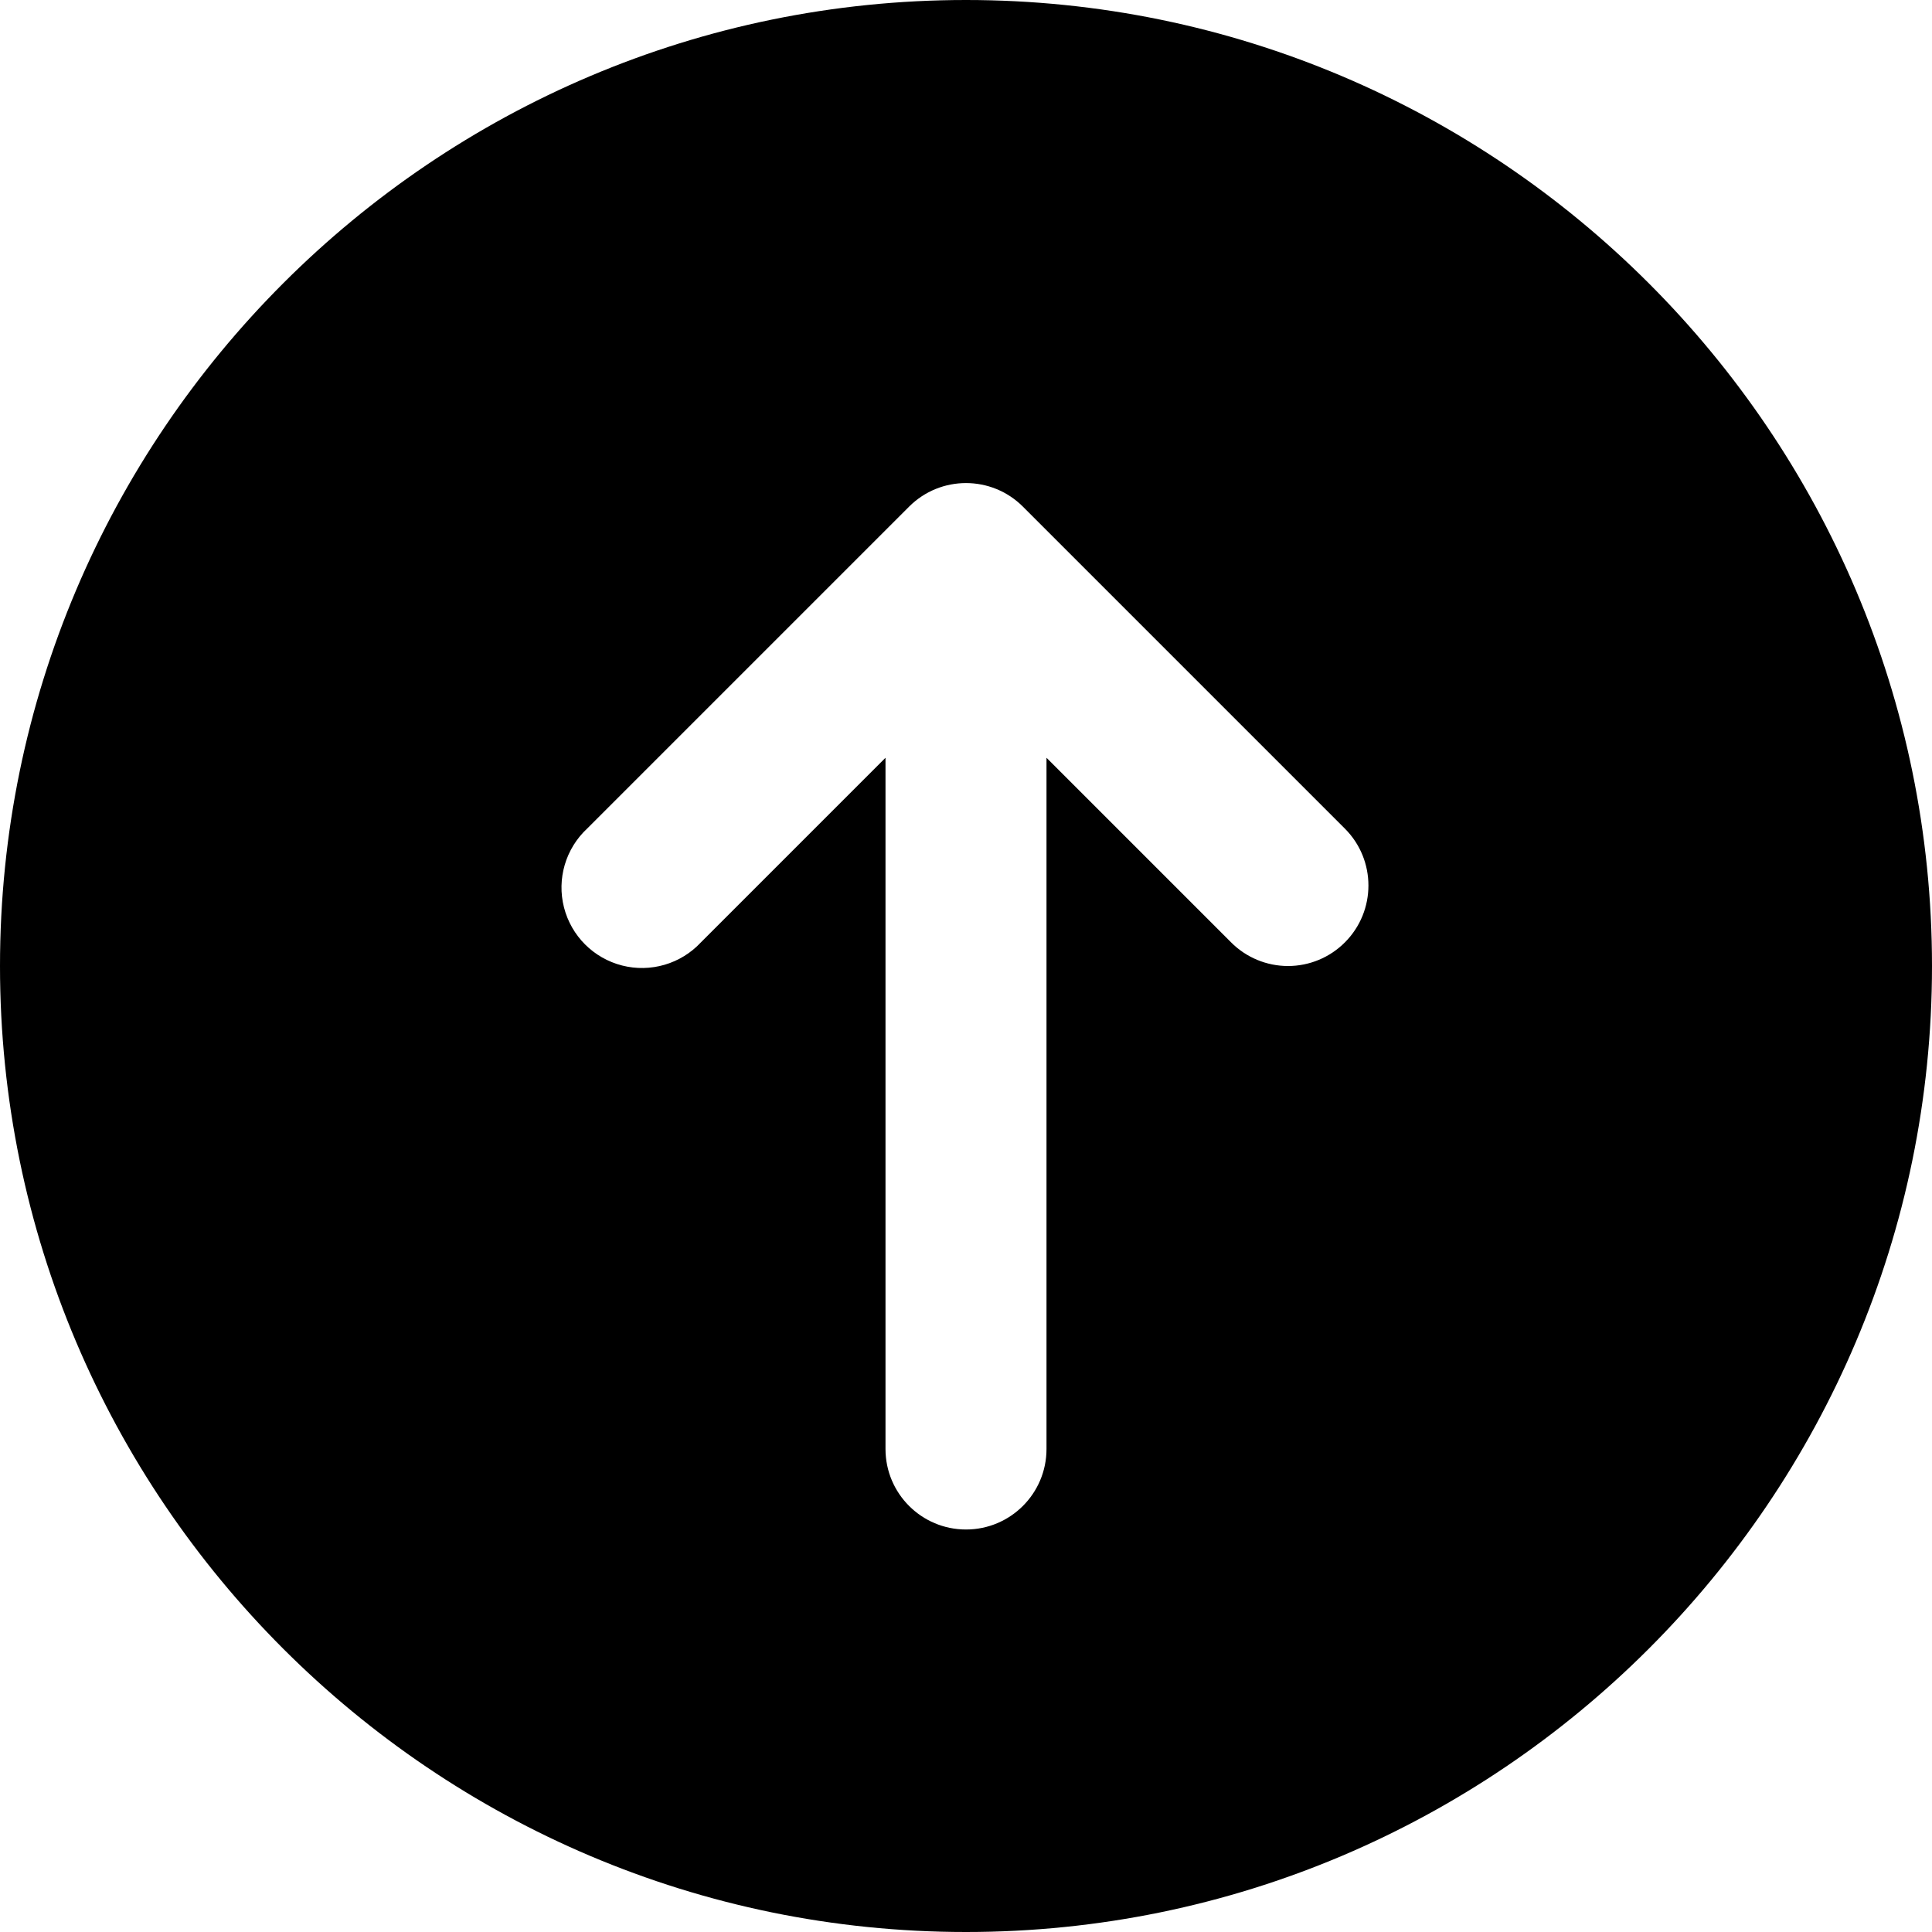
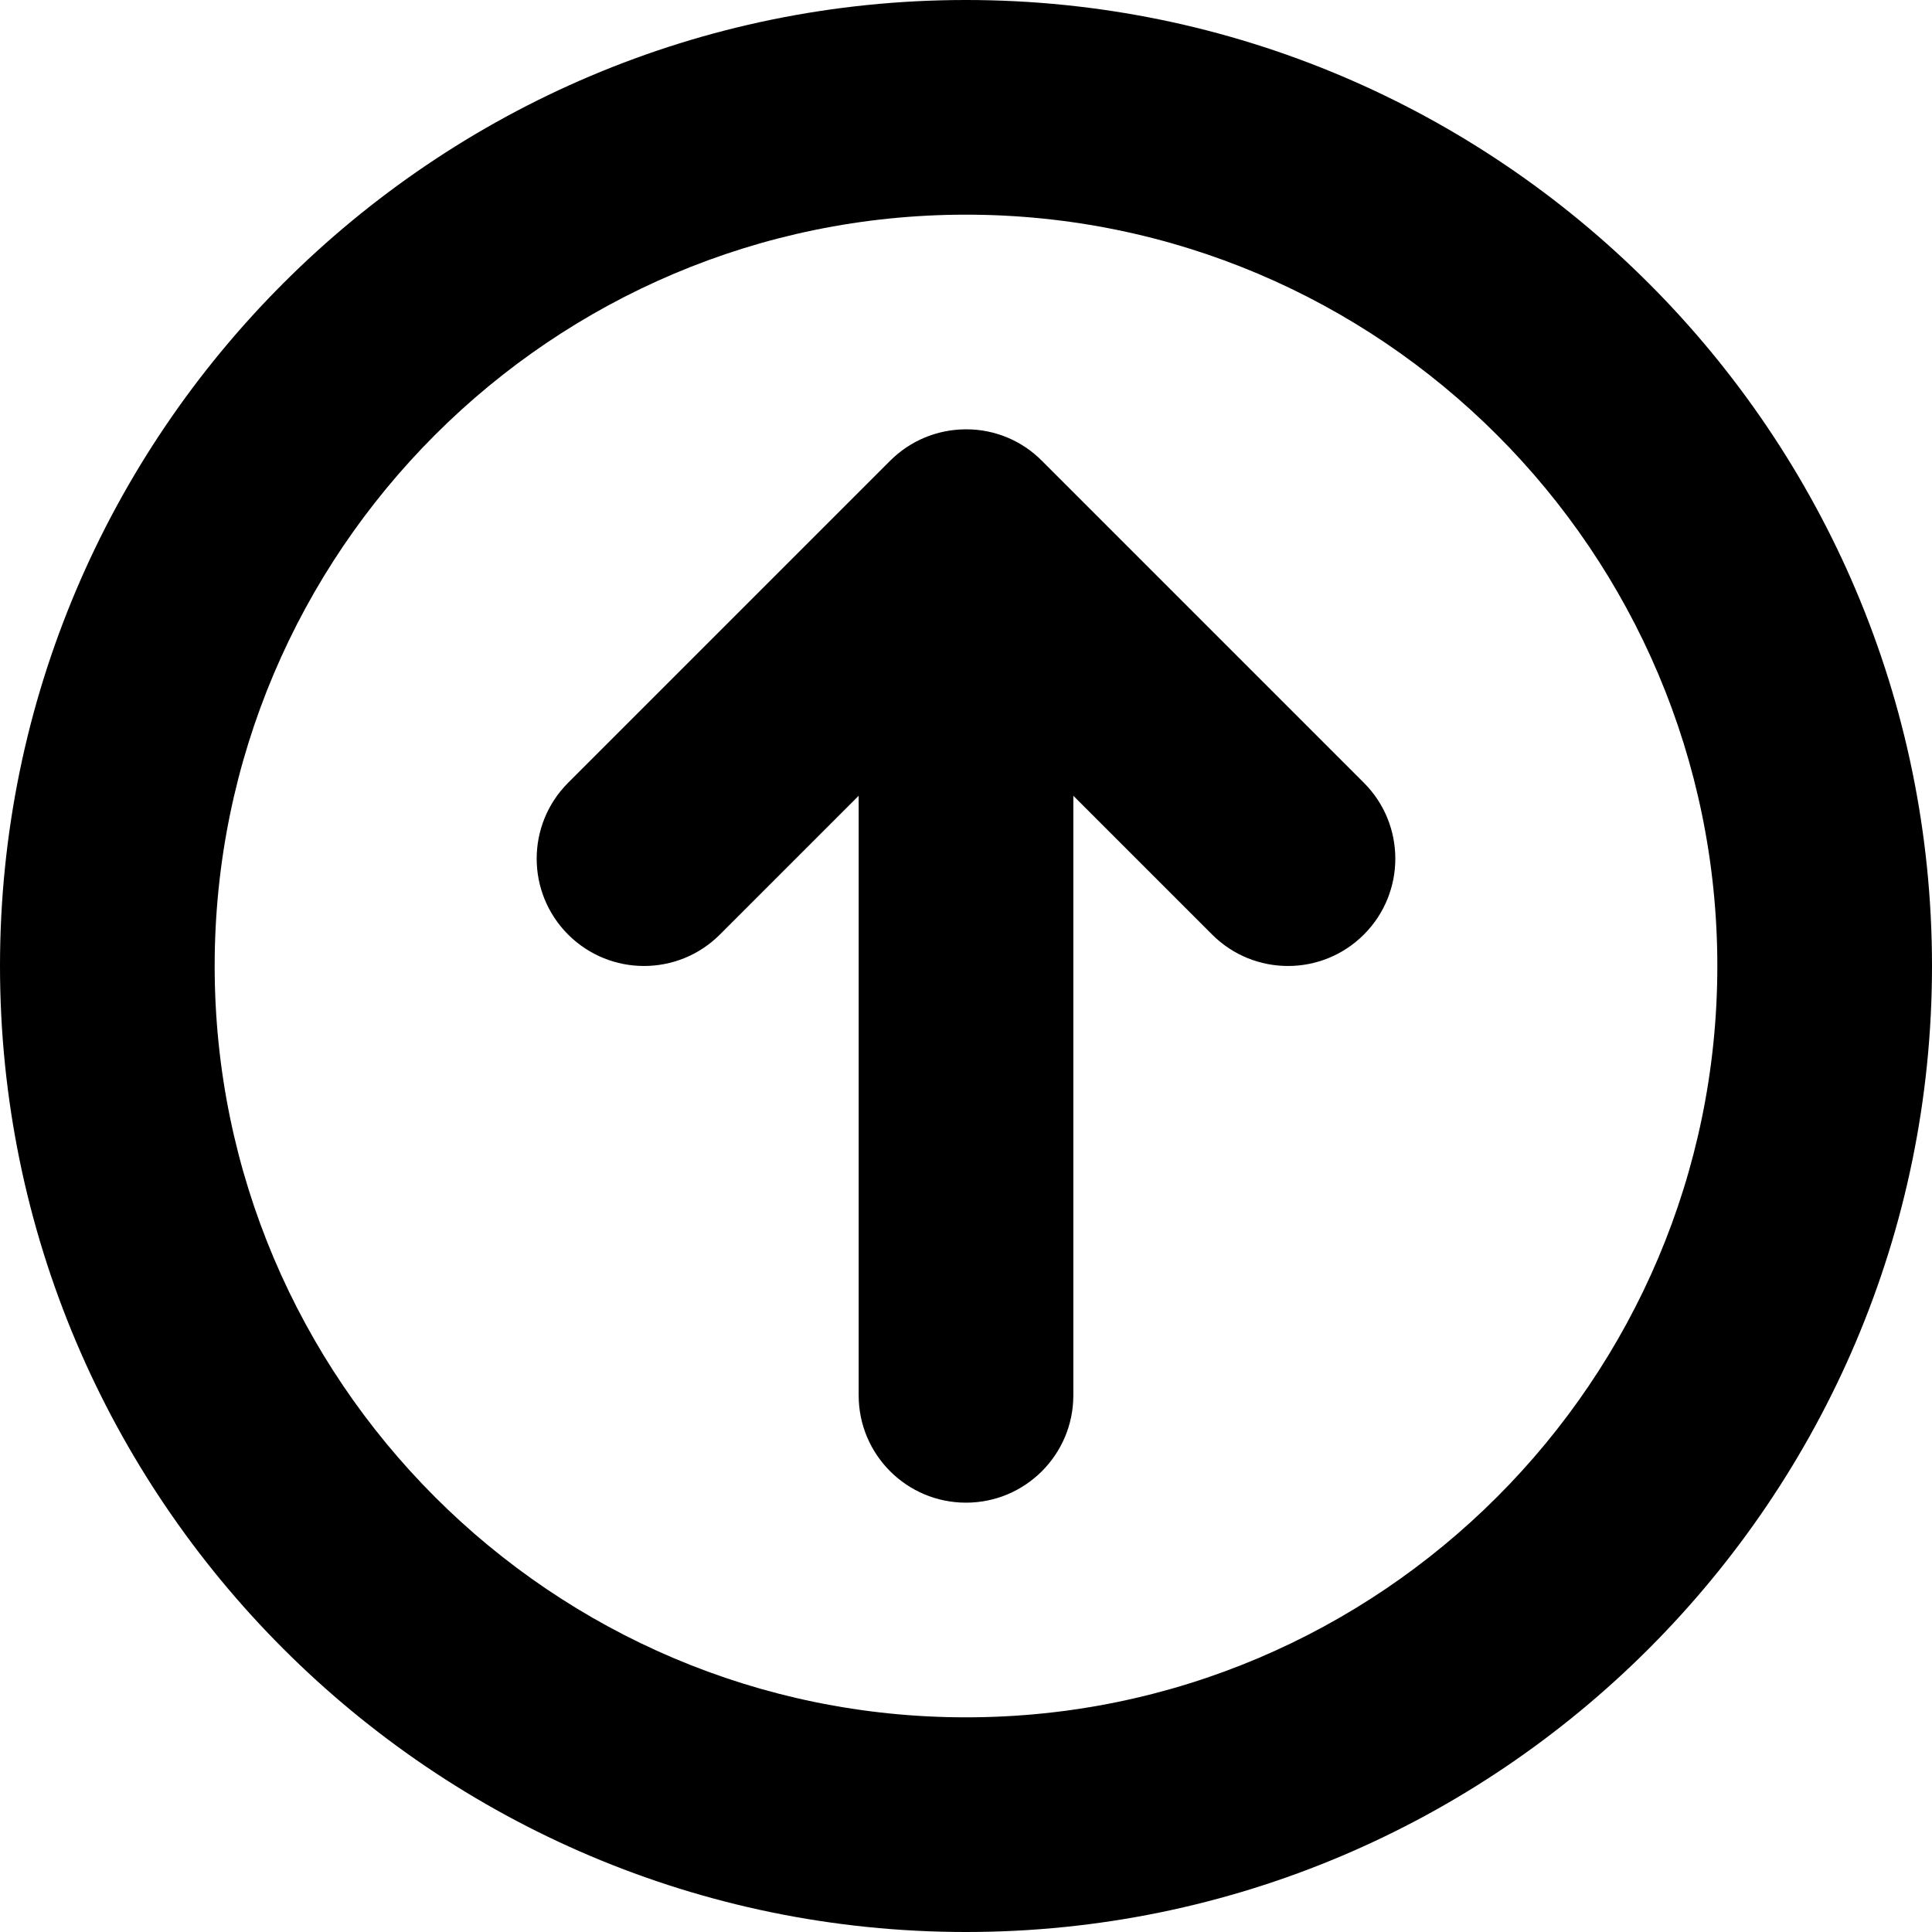
<svg xmlns="http://www.w3.org/2000/svg" viewBox="0 0 18 18">
-   <path fill-rule="evenodd" d="M12.53 8.78a.748.748 0 0 1-1.06 0L9.75 7.06v6.44a.75.75 0 0 1-1.5 0V7.06L6.53 8.78a.75.75 0 1 1-1.06-1.06l3-3a.75.75 0 0 1 1.06 0l3 3a.75.75 0 0 1 0 1.06M9 0C4.037 0 0 4.037 0 9s4.037 9 9 9 9-4.037 9-9-4.037-9-9-9" />
+   <path d="M9 14a1 1 0 0 1-1-1V7.414L6.707 8.707a.999.999 0 1 1-1.414-1.414l3-3A.998.998 0 0 1 8.997 4h.006a.988.988 0 0 1 .704.293l3 3a.999.999 0 1 1-1.414 1.414L10 7.414V13a1 1 0 0 1-1 1M9 2C5.14 2 2 5.14 2 9c0 3.859 3.14 7 7 7s7-3.141 7-7c0-3.86-3.14-7-7-7m0 16c-4.962 0-9-4.037-9-9 0-4.962 4.038-9 9-9s9 4.038 9 9c0 4.963-4.038 9-9 9" fill-rule="evenodd" />
</svg>
